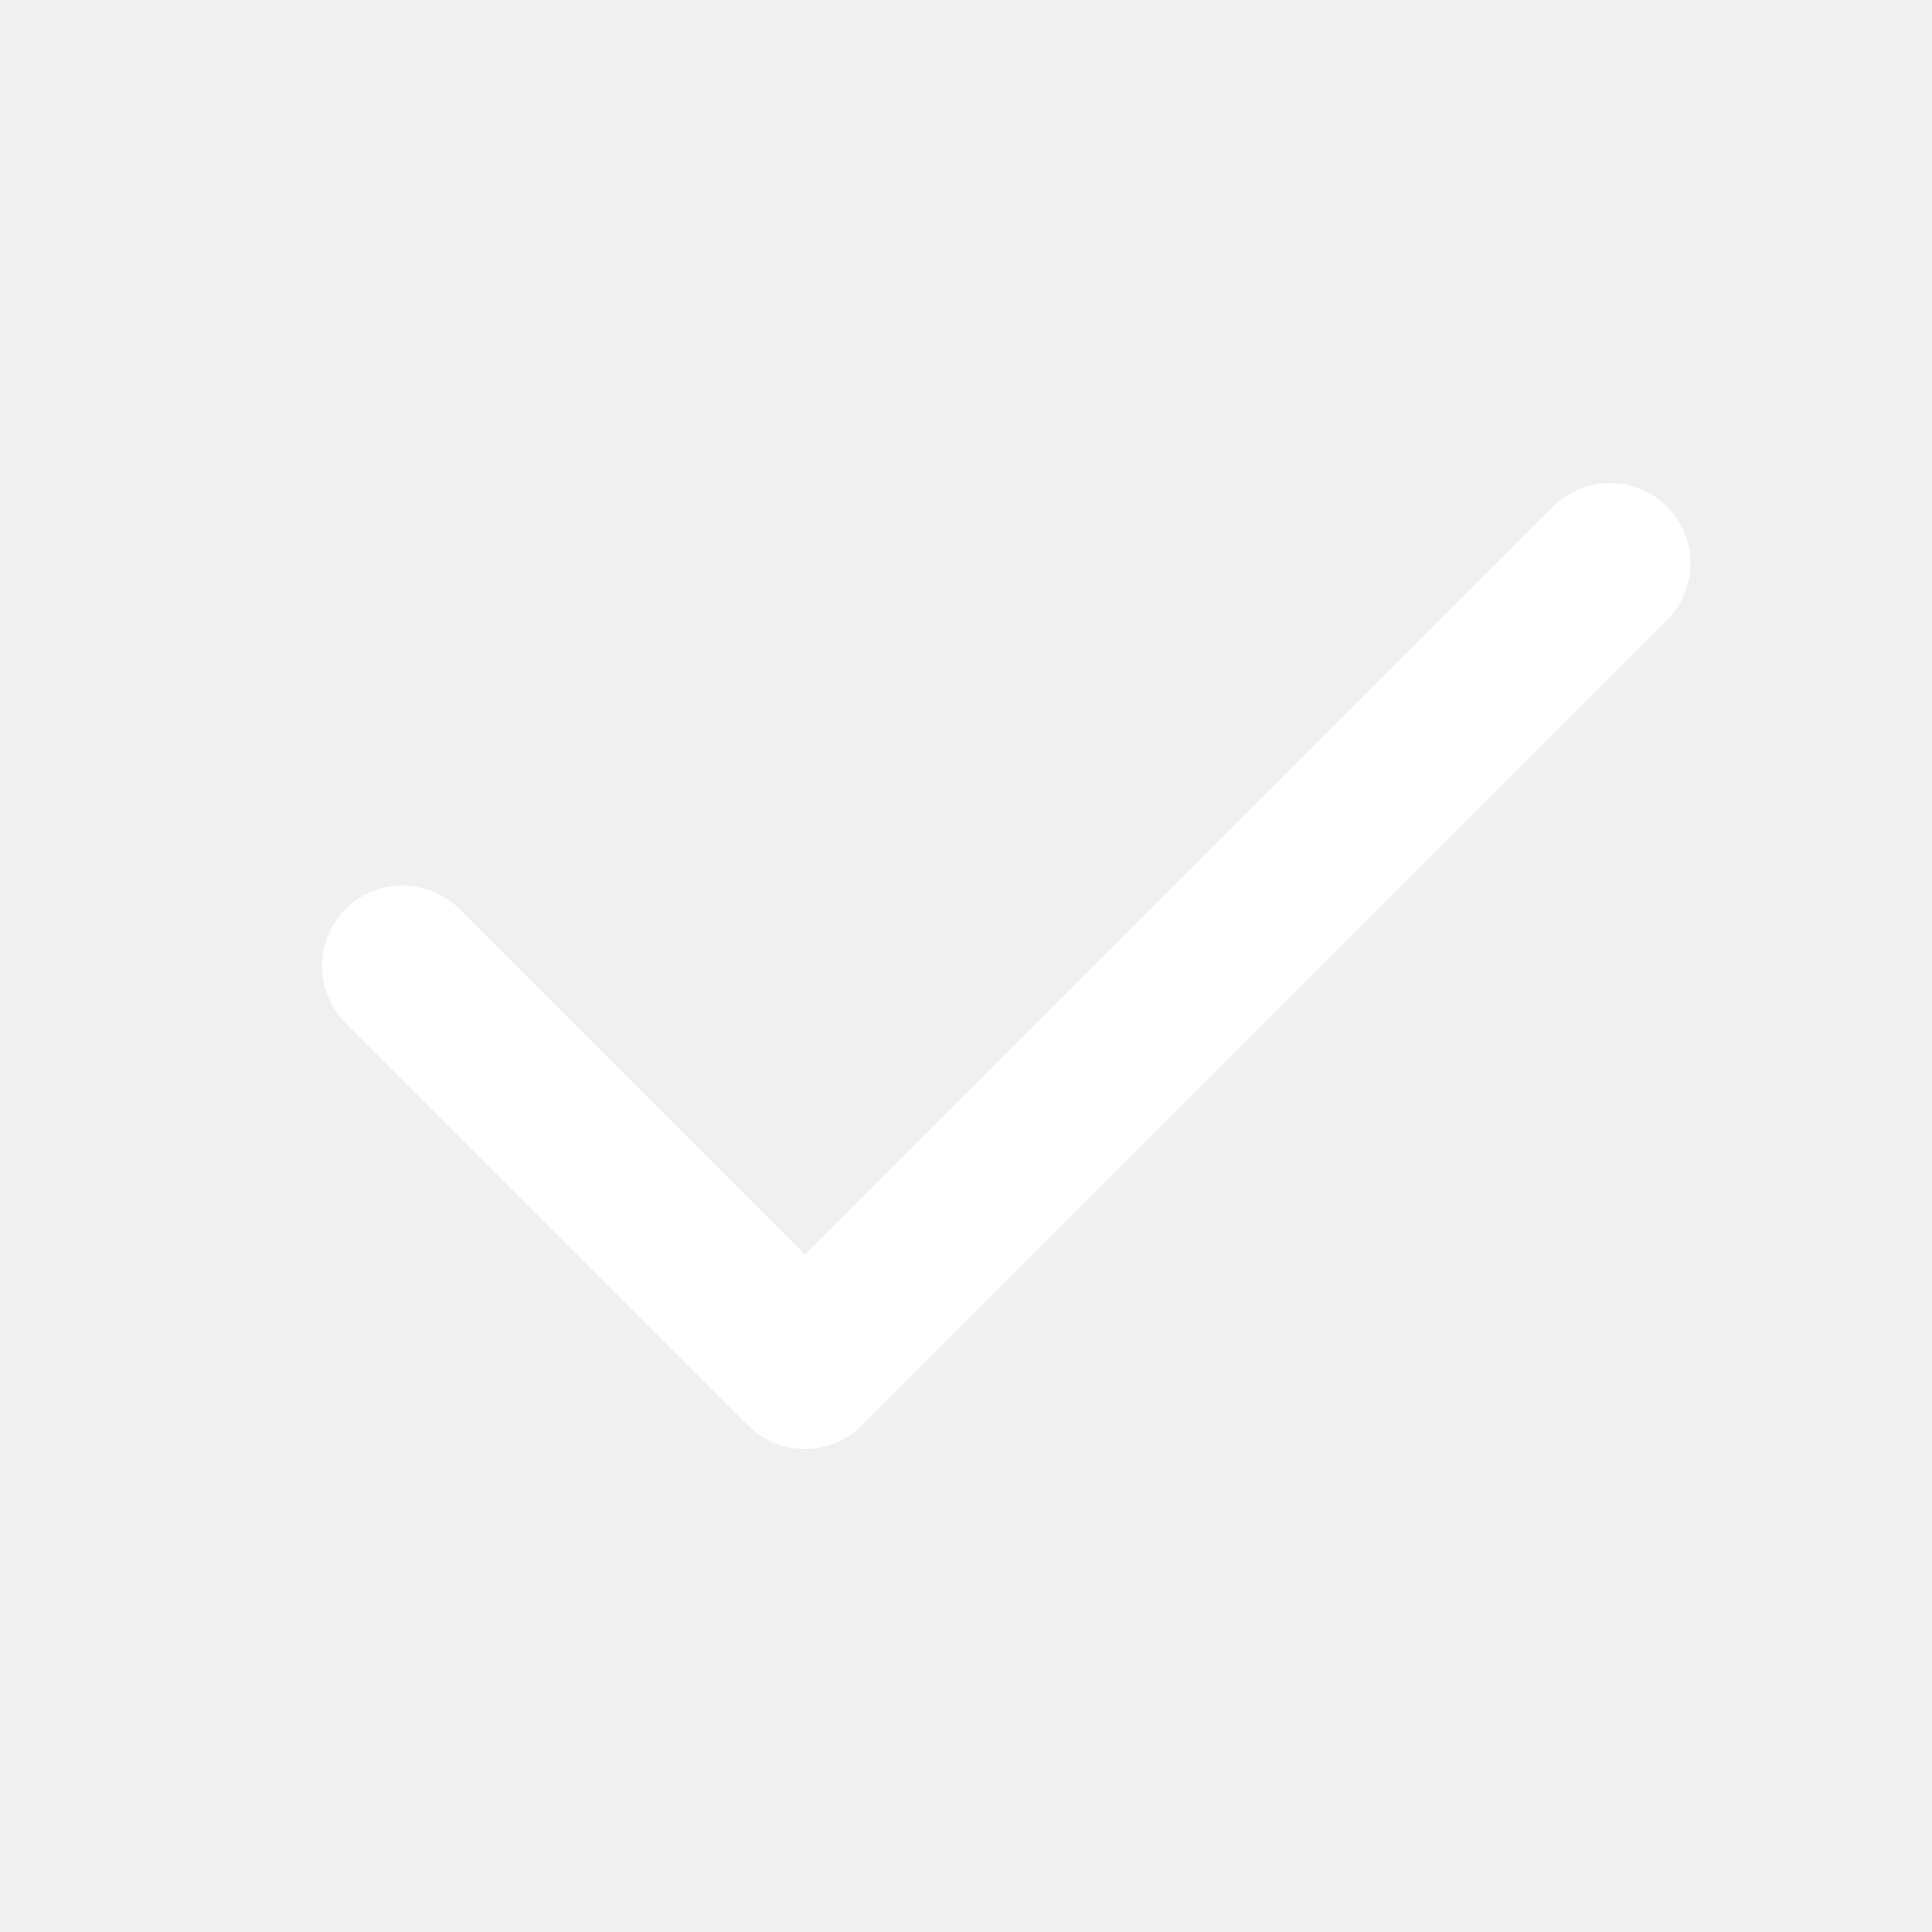
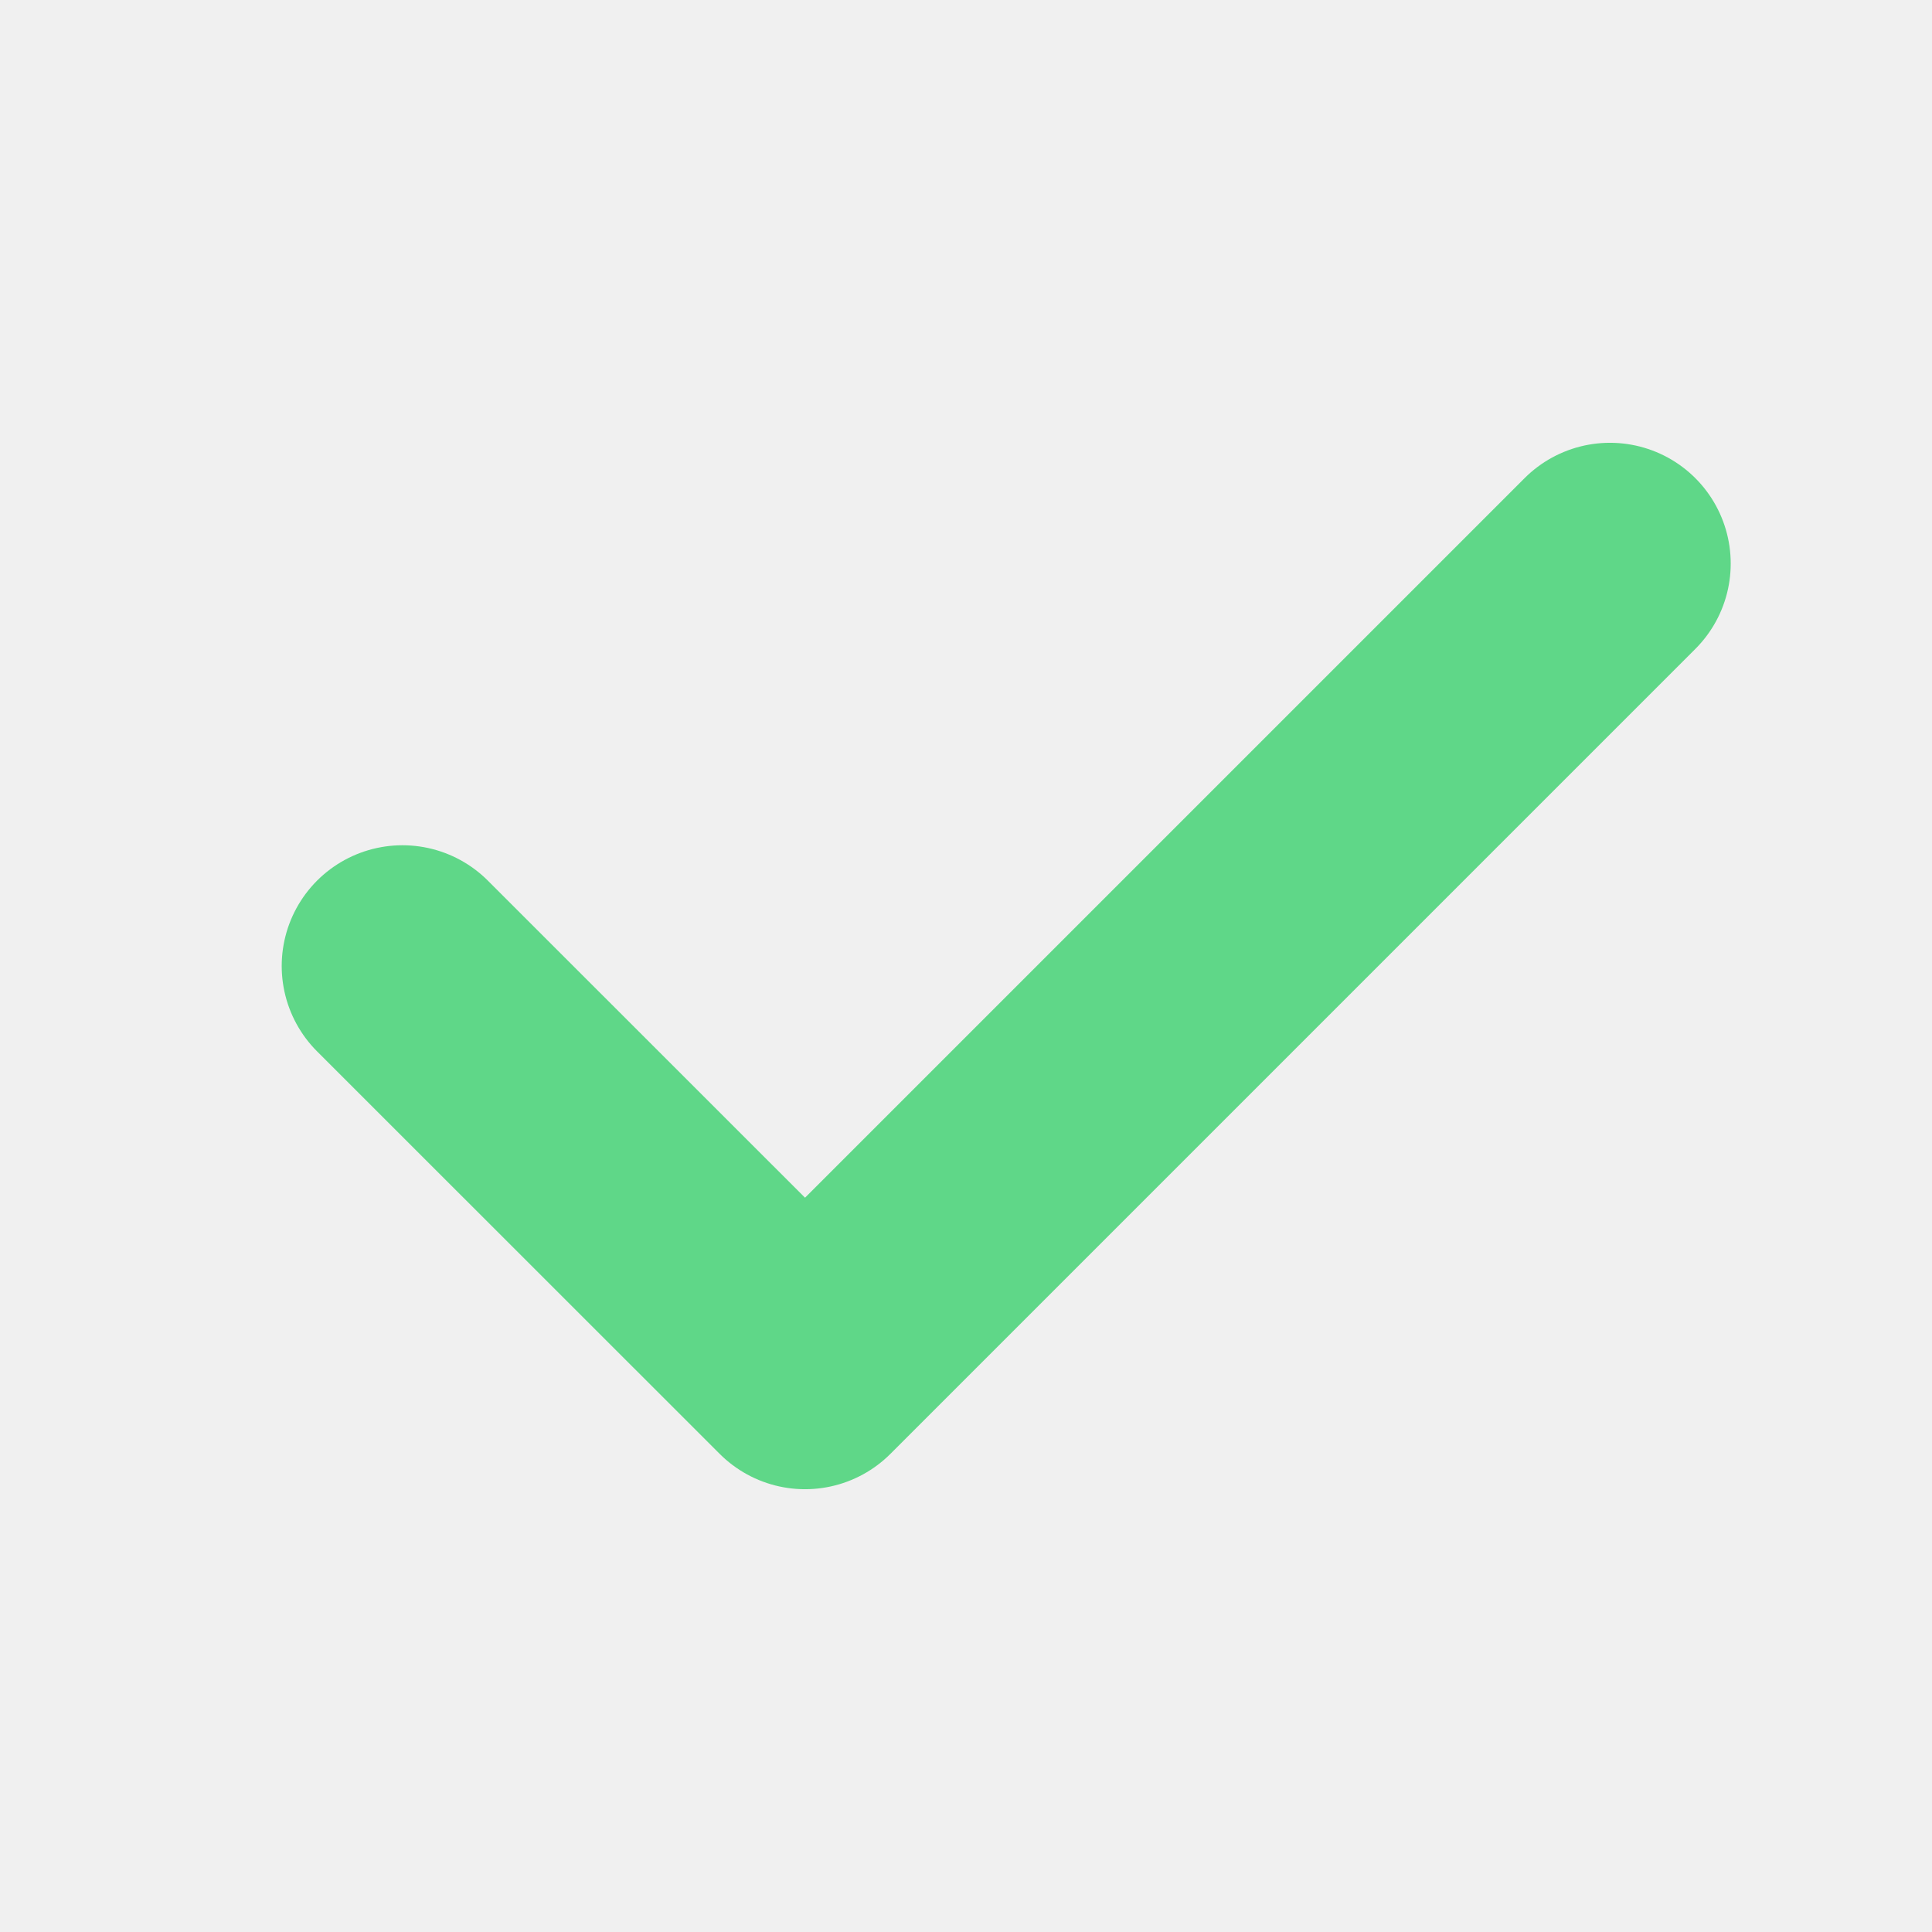
- <svg xmlns="http://www.w3.org/2000/svg" width="72" height="72" viewBox="0 0 72 72" fill="none">
-   <path d="M15 36L30 51L60 21" stroke="white" stroke-width="6" stroke-linecap="round" stroke-linejoin="round" />
+ <svg xmlns="http://www.w3.org/2000/svg" width="16" height="16" viewBox="0 0 16 16" fill="none">
+   <path d="M3.333 8L6.667 11.333L13.333 4.667" stroke="#5FD788" stroke-width="2" stroke-linecap="round" stroke-linejoin="round" />
</svg>
